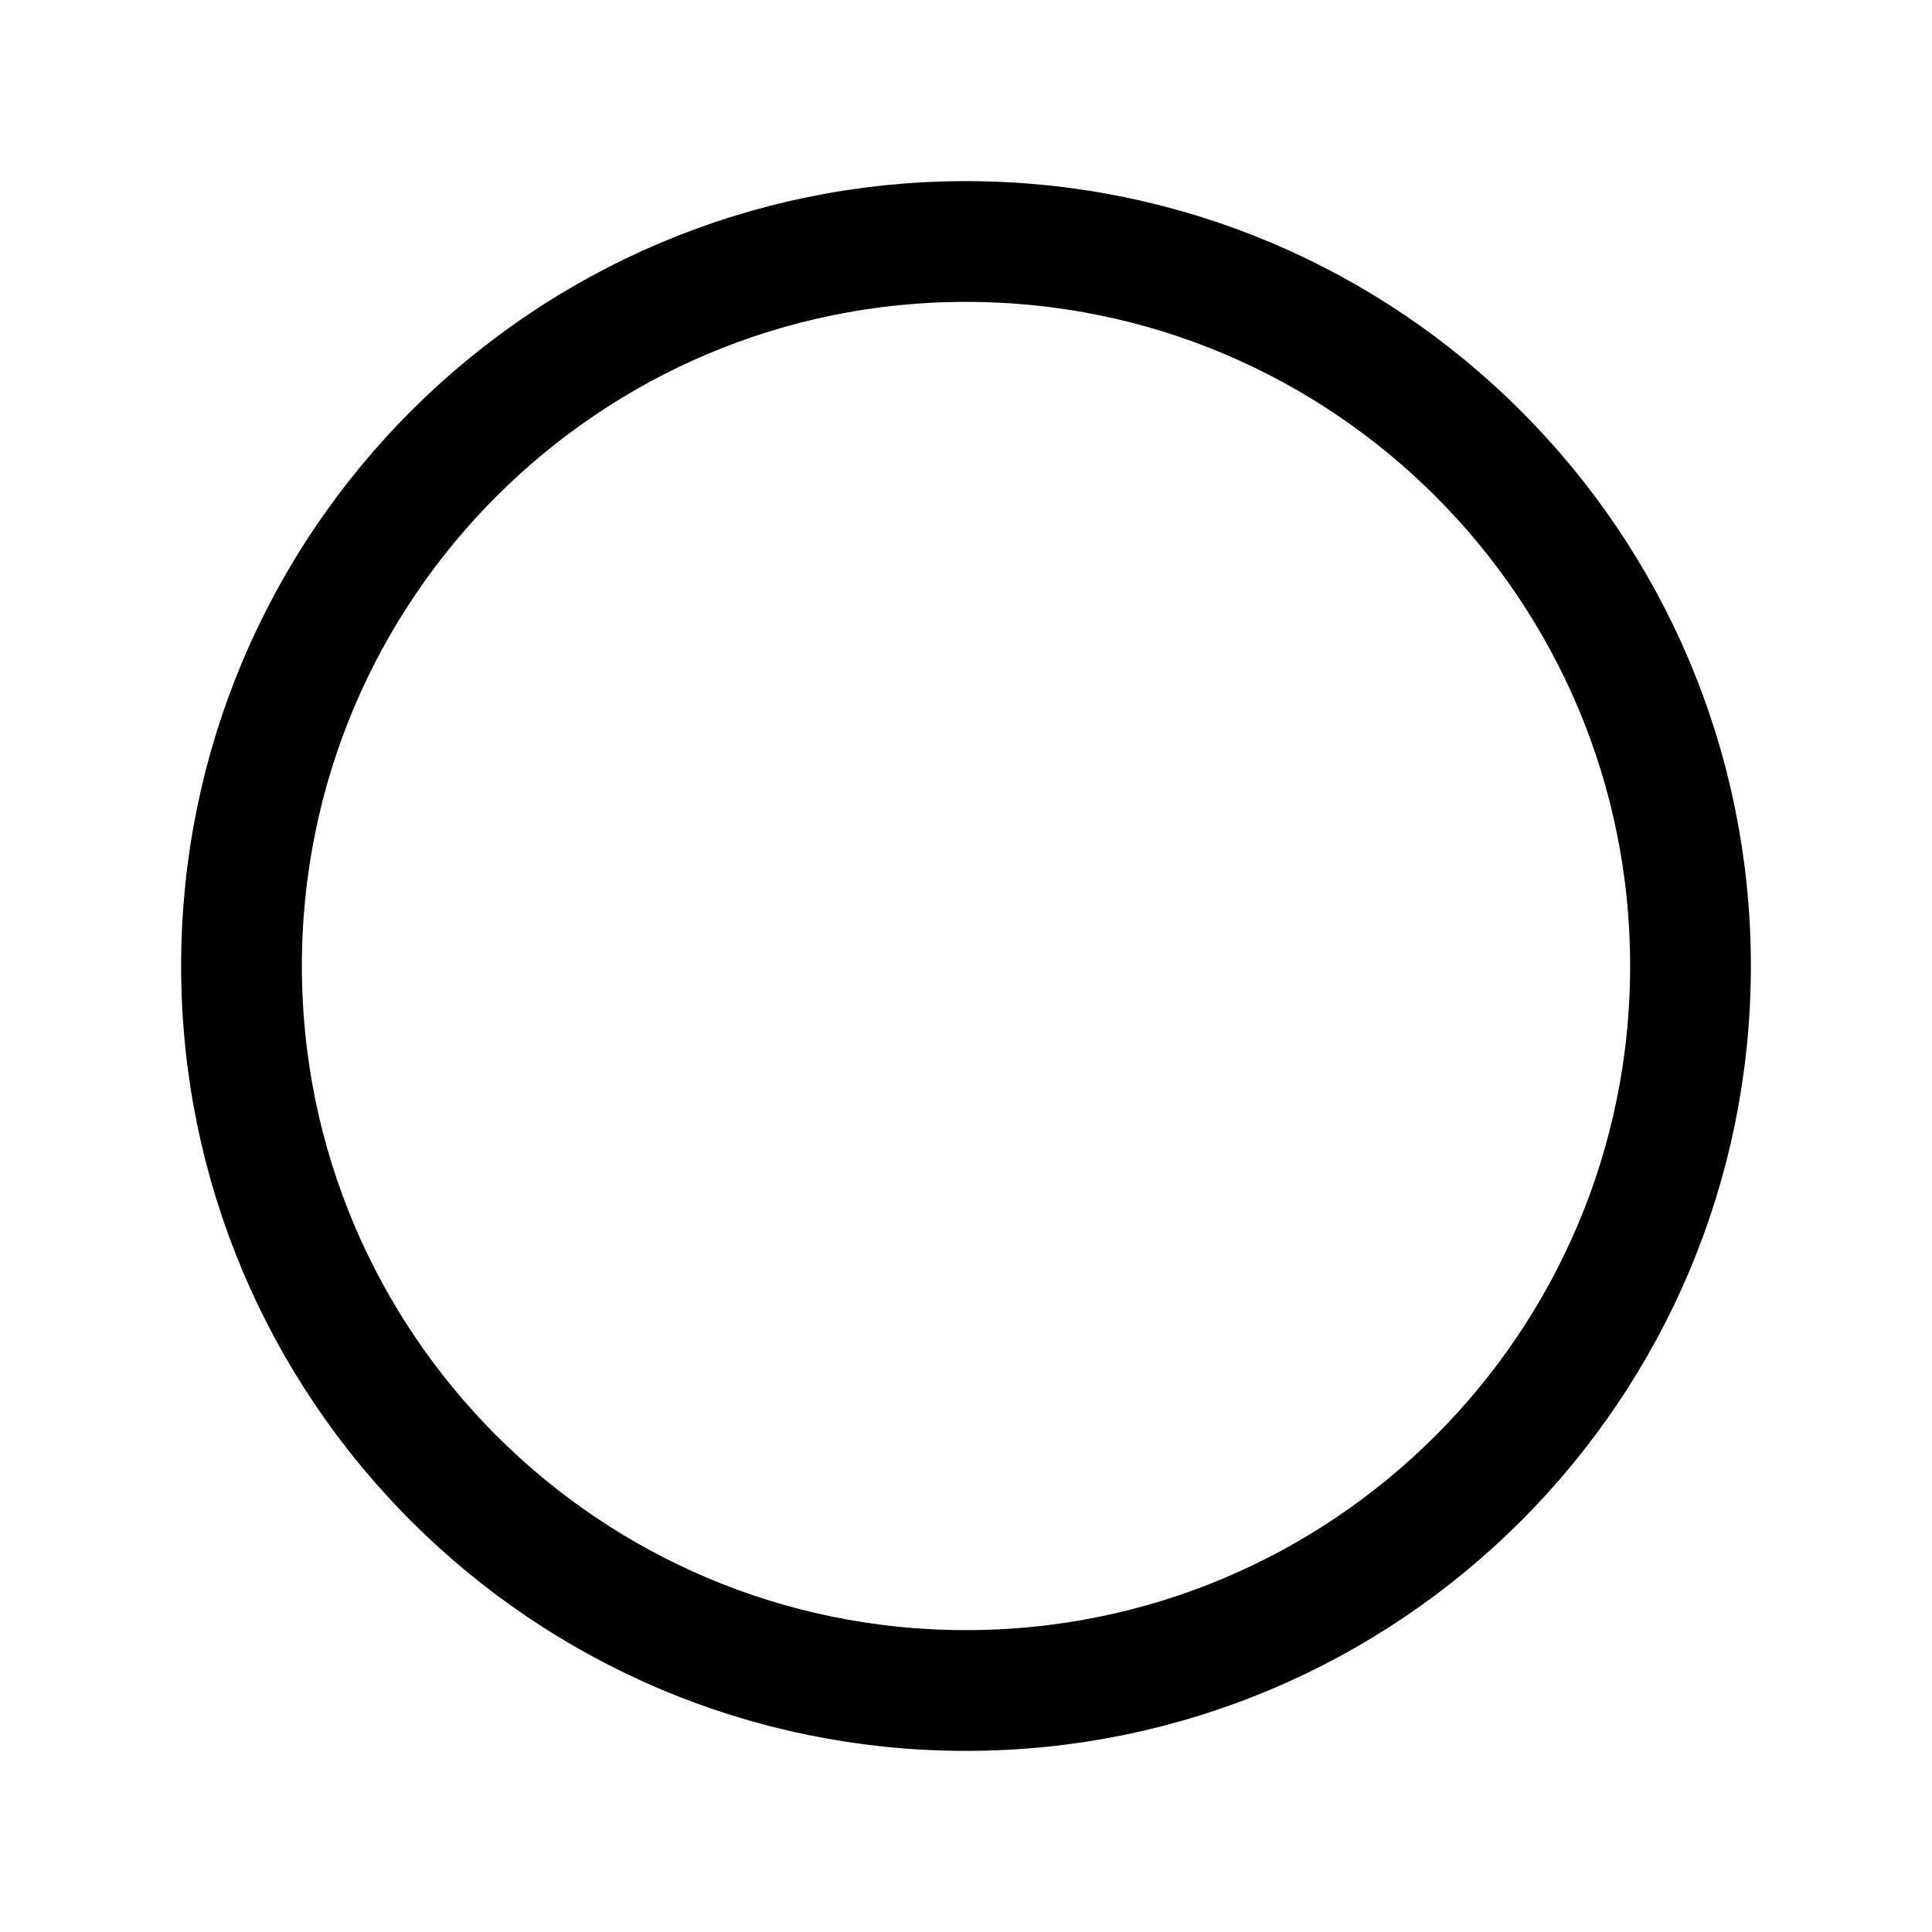
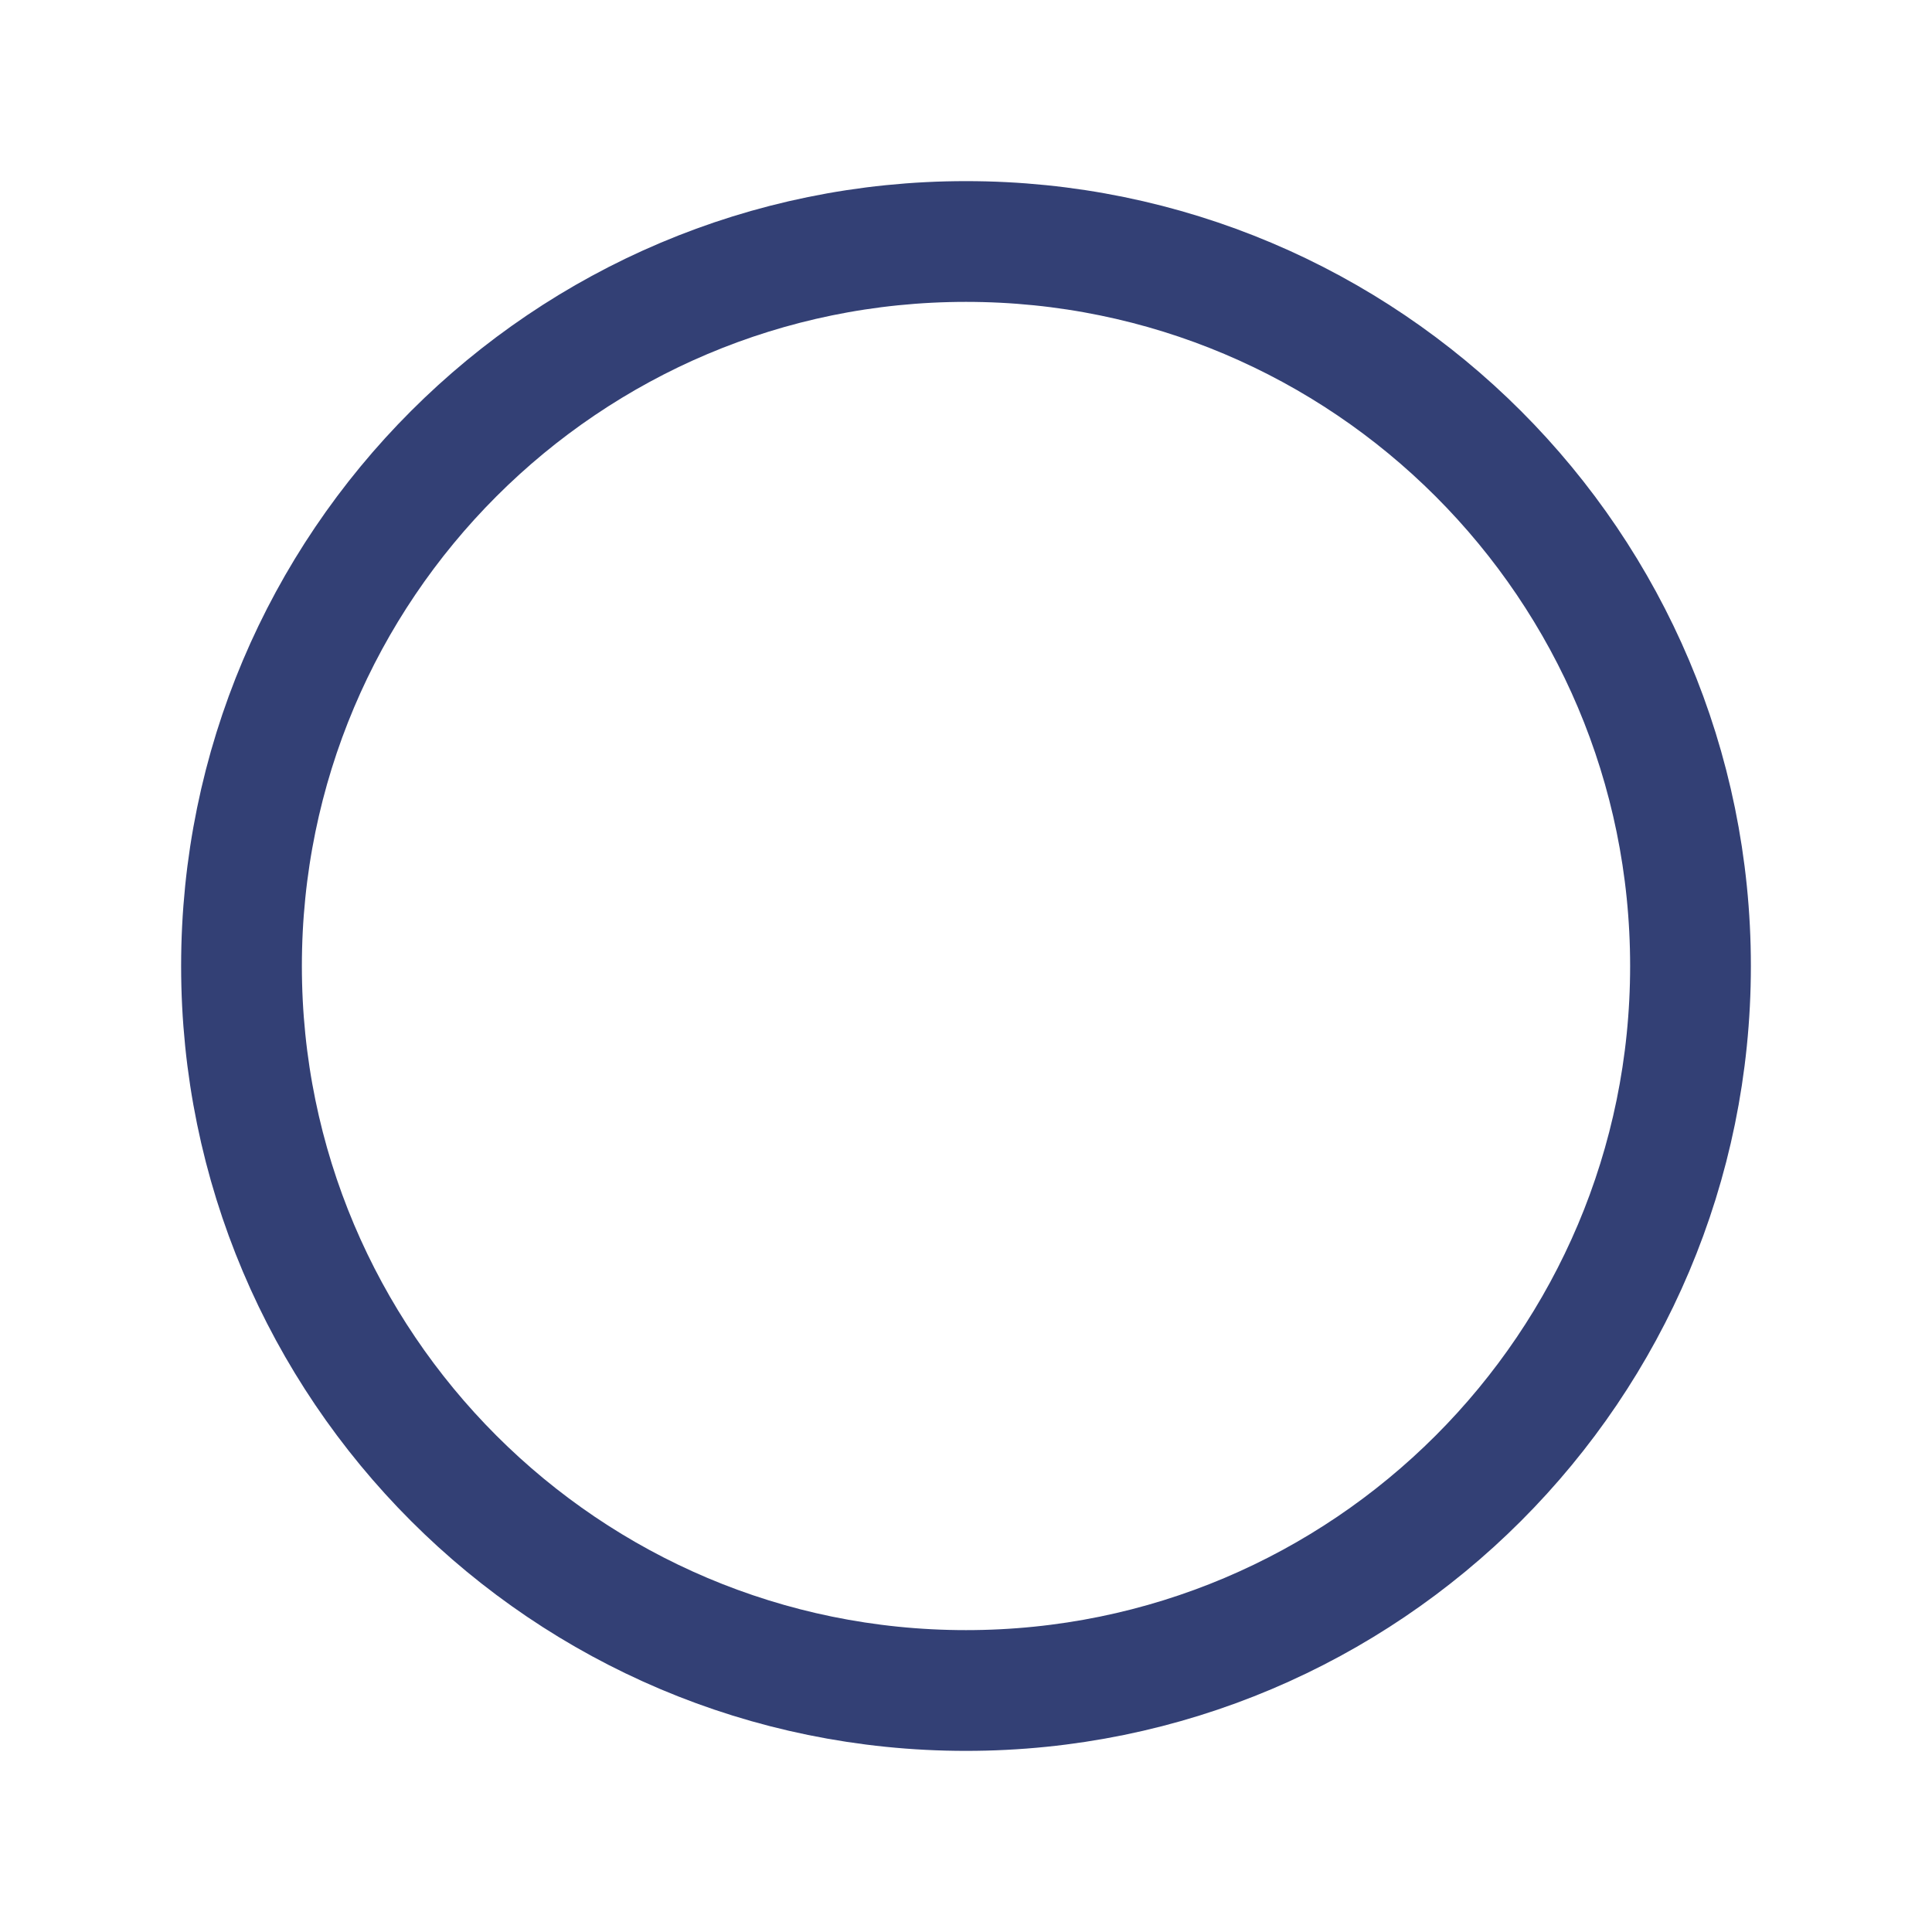
<svg xmlns="http://www.w3.org/2000/svg" class="ionicon" viewBox="0 0 512 512">
-   <circle cx="256" cy="256" r="192" fill="none" stroke="currentColor" stroke-linecap="round" stroke-linejoin="round" stroke-width="32" />
+   <circle cx="256" cy="256" r="192" fill="none" stroke="#334075" stroke-linecap="round" stroke-linejoin="round" stroke-width="32" />
</svg>
